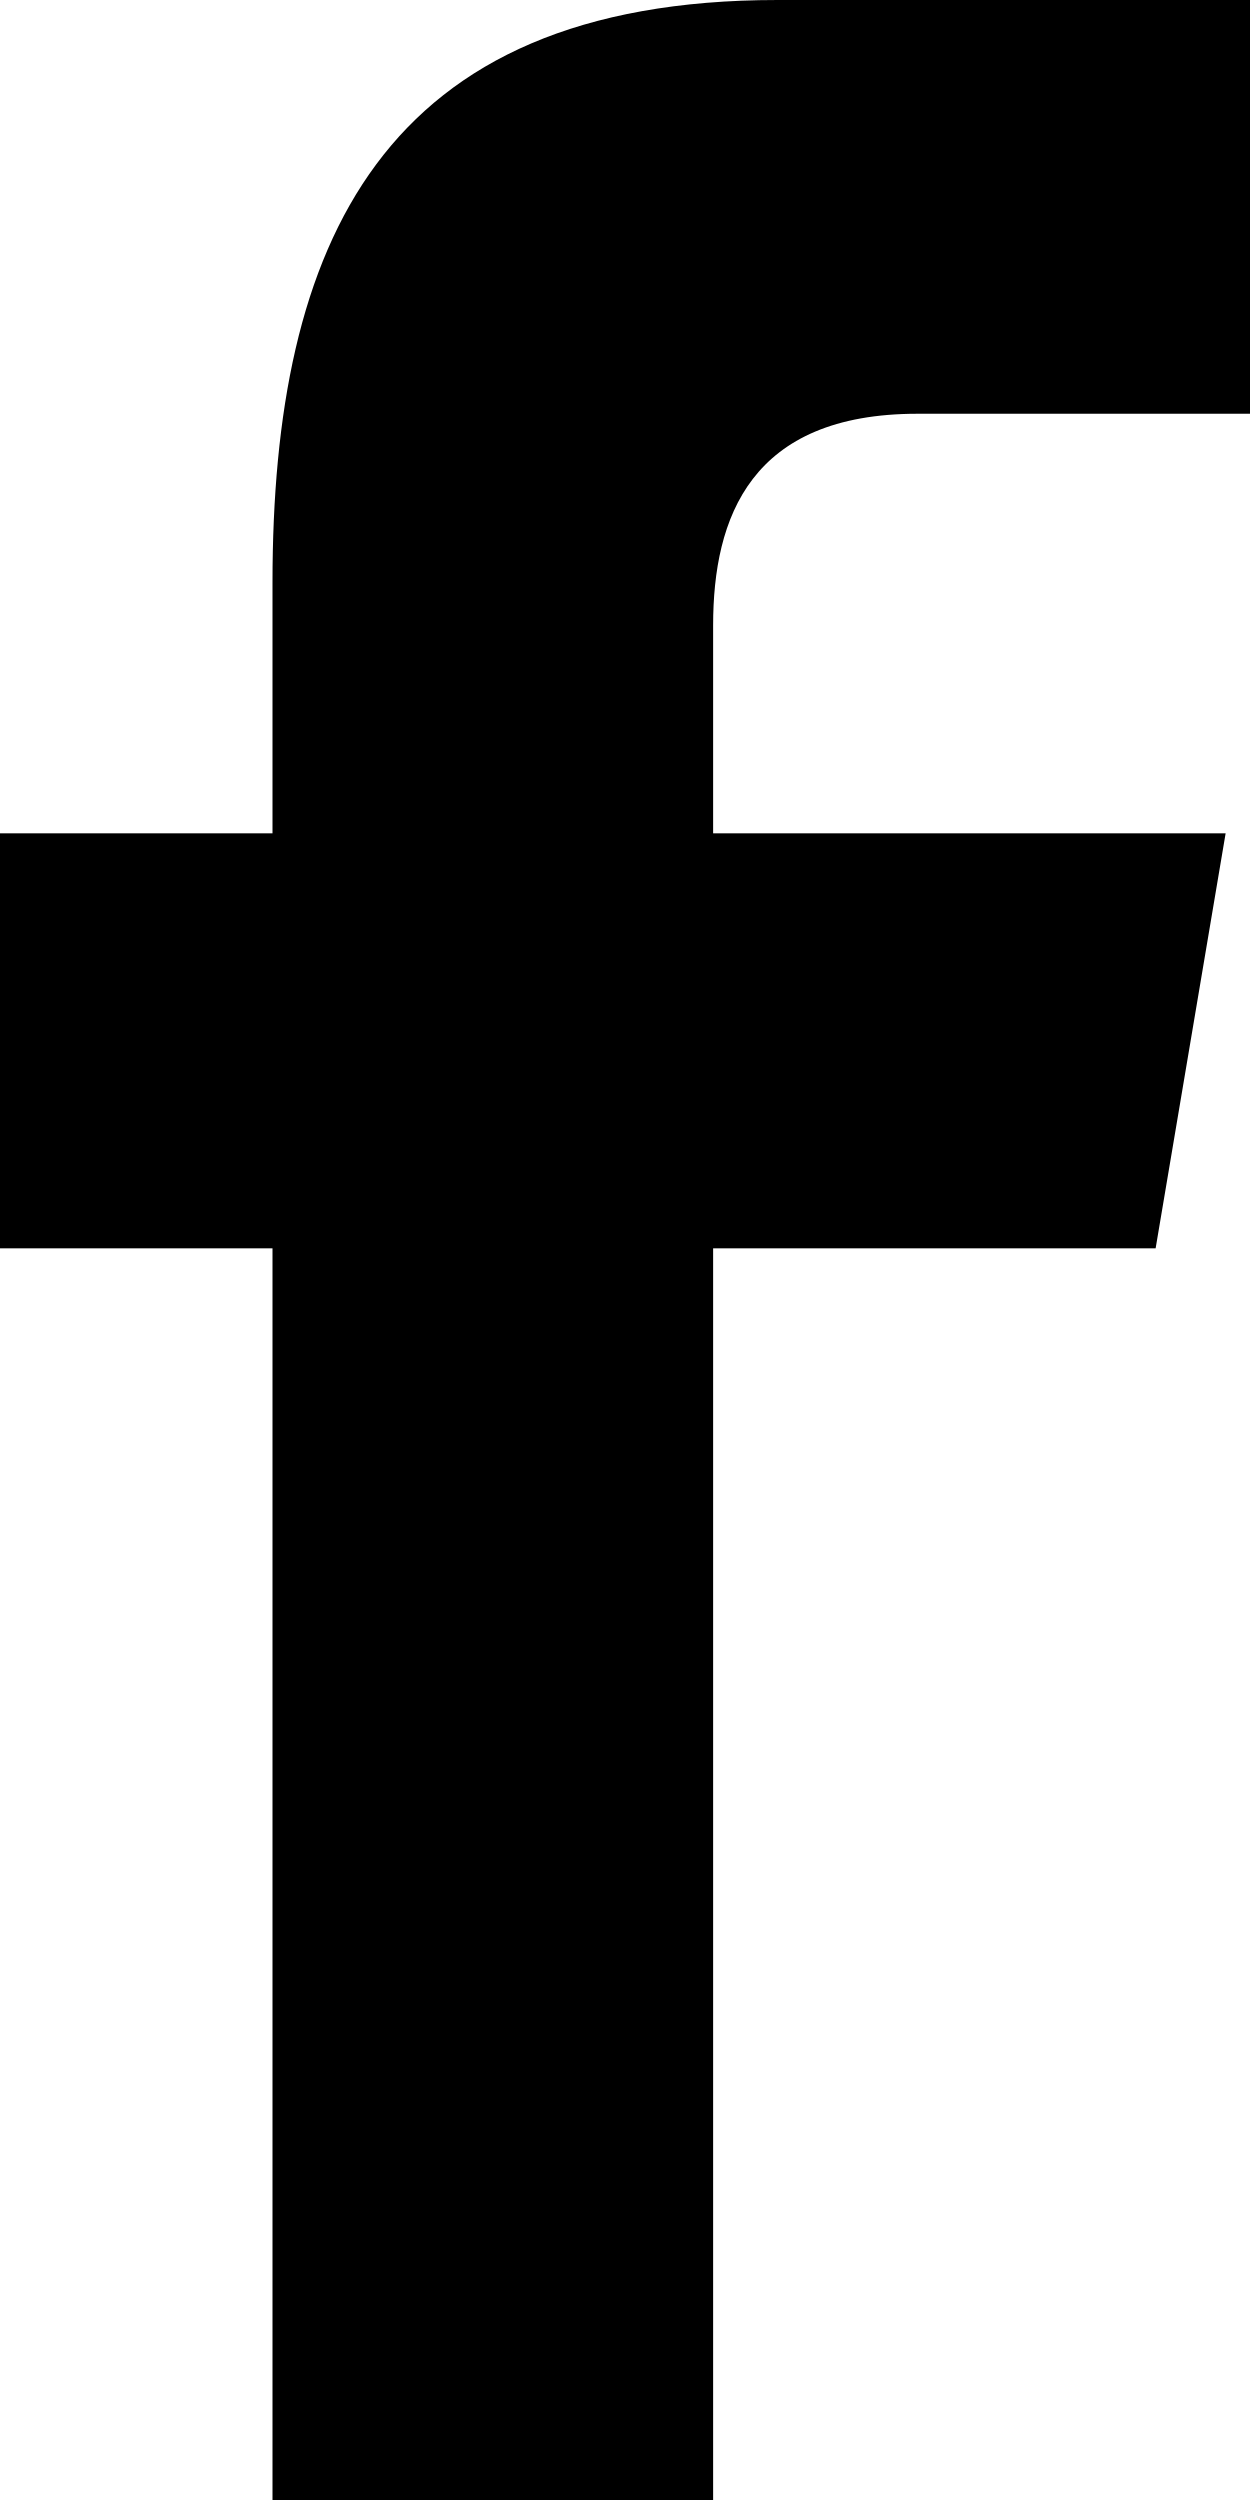
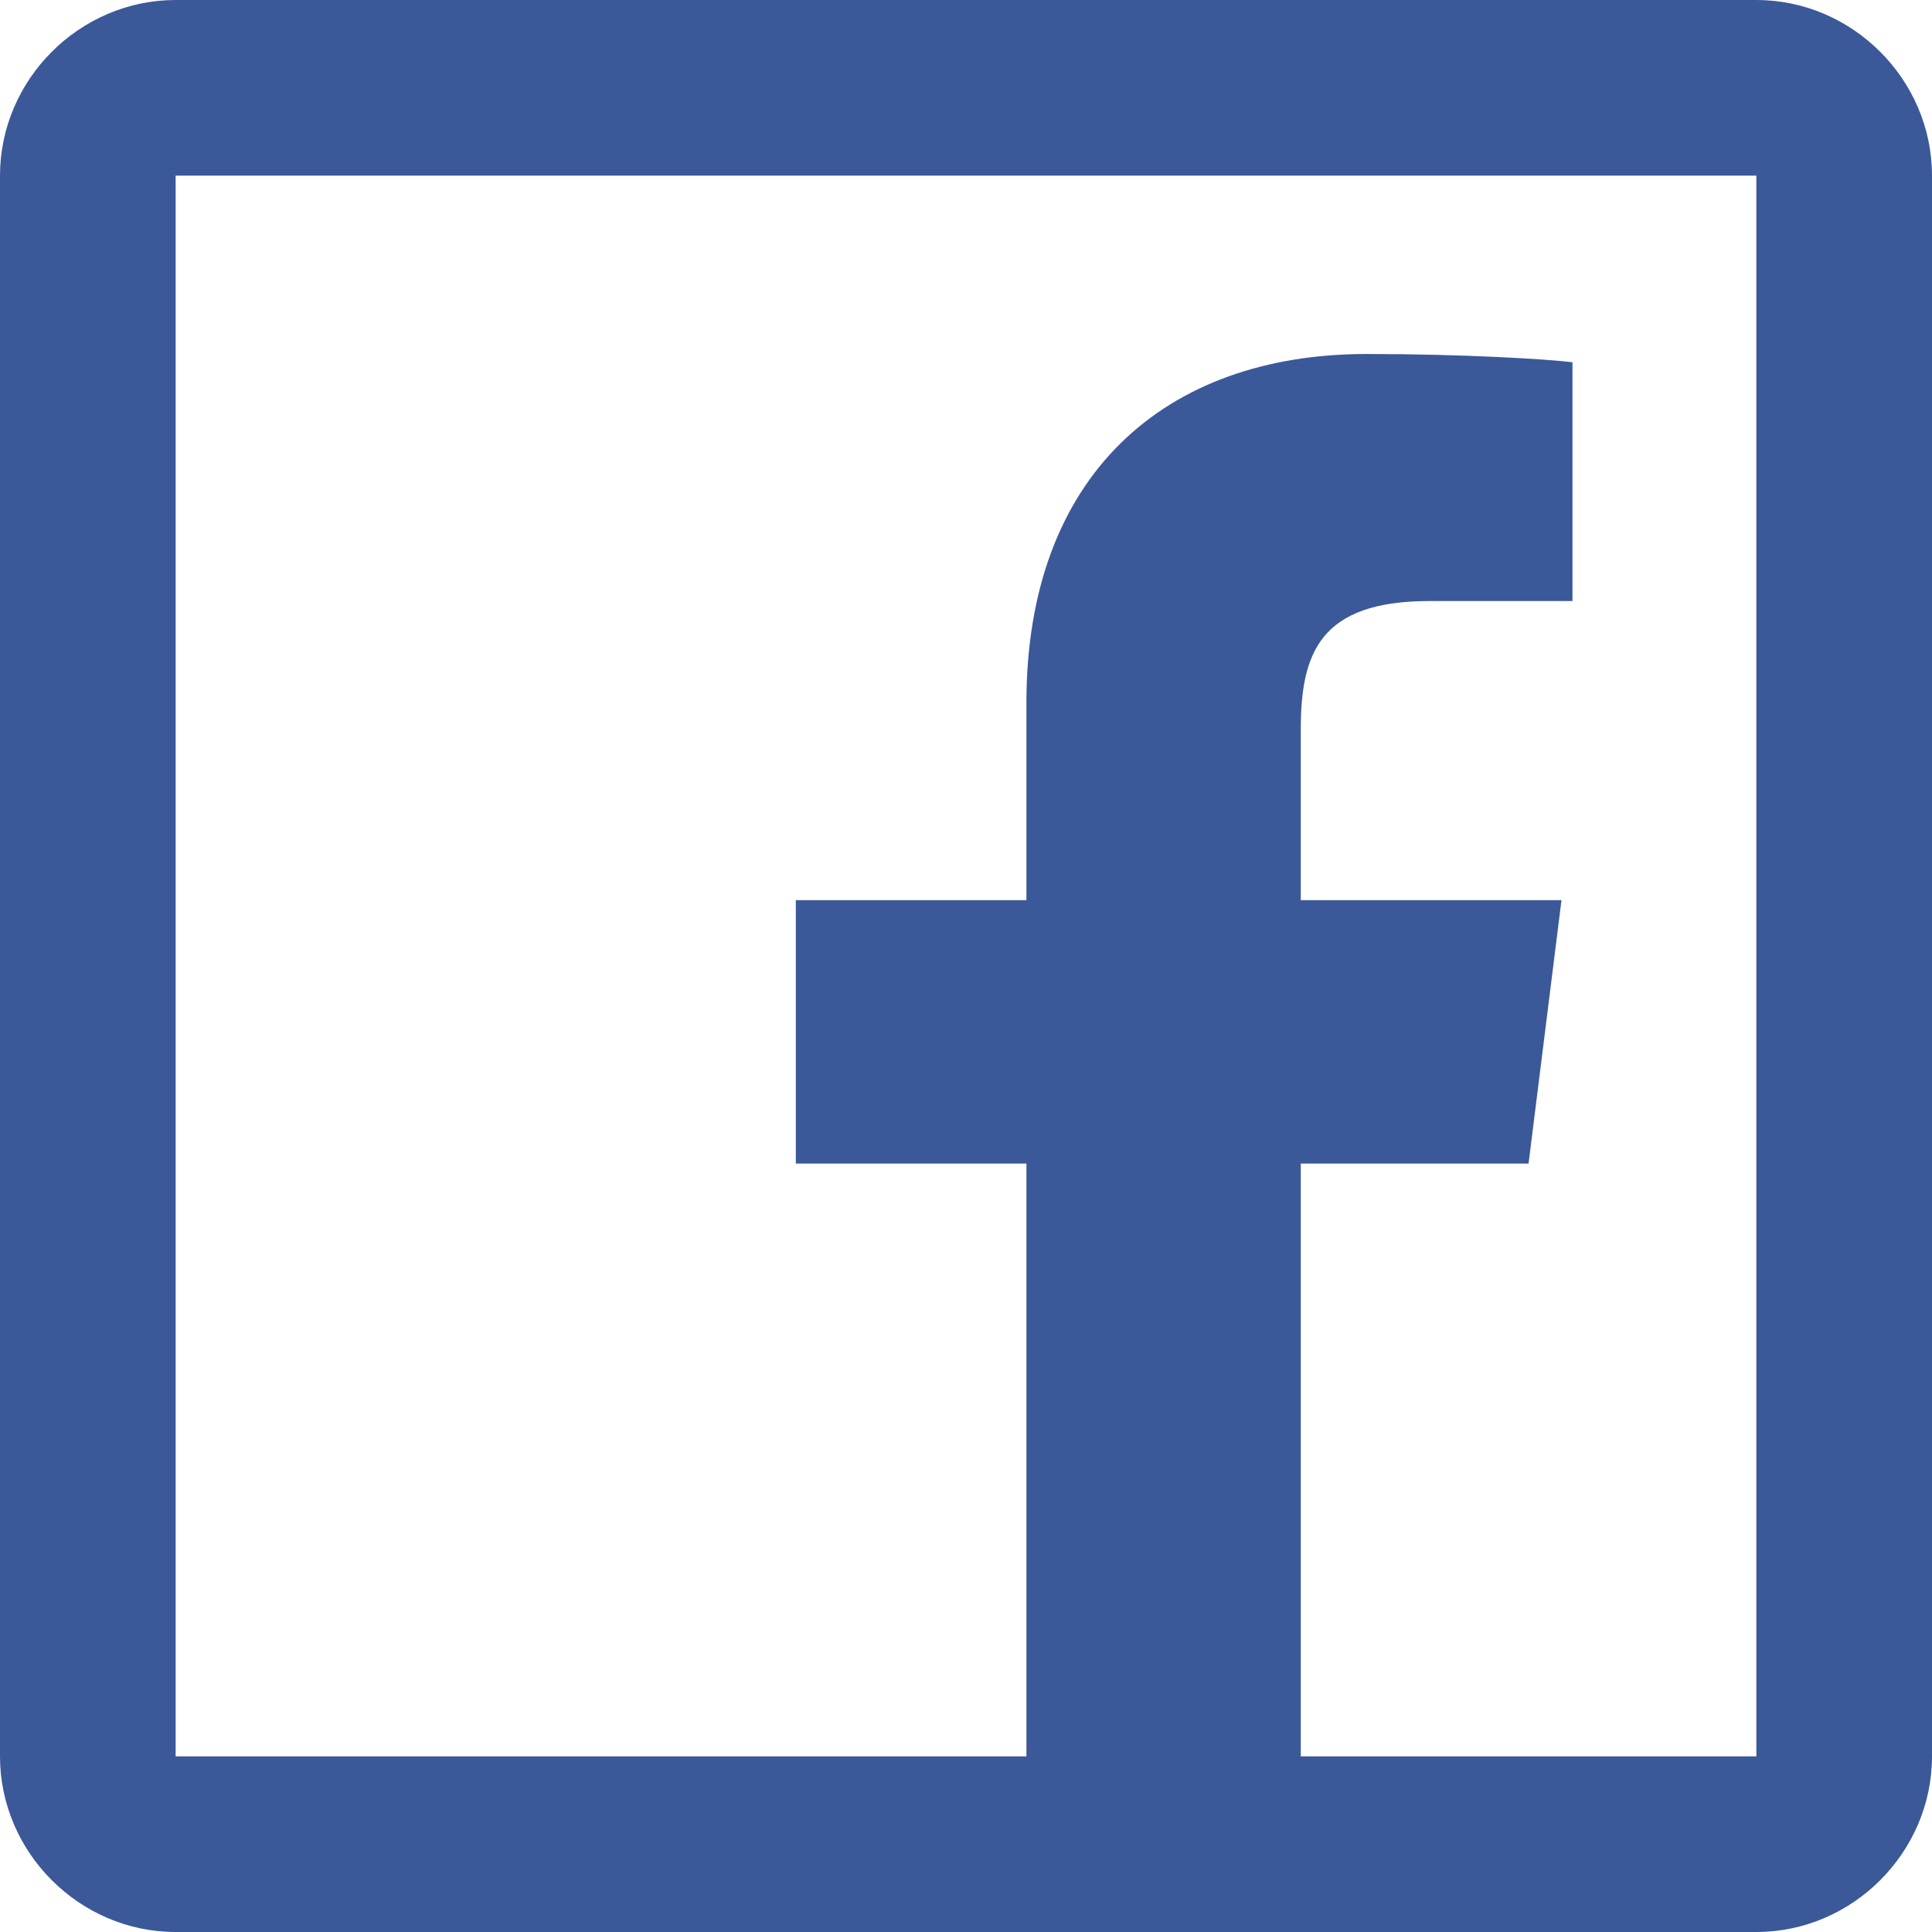
- <svg xmlns="http://www.w3.org/2000/svg" version="1.1" id="Layer_1" x="0px" y="0px" width="100%" height="100%" viewBox="-193 28 6 12" enable-background="new -193 28 6 12" xml:space="preserve">
-   <path d="M-191.692,40v-6.008H-193V32h1.308v-1.204c0-1.625,0.52-2.796,2.425-2.796H-187v1.986h-1.596  c-0.8,0-0.981,0.496-0.981,1.016V32h2.46l-0.336,1.992h-2.124V40H-191.692L-191.692,40z" />
+ <svg xmlns="http://www.w3.org/2000/svg" width="22px" height="22px" viewBox="0 0 22 22" version="1.1">
+   <g id="Landing-v.4" stroke="none" stroke-width="1" fill="none" fill-rule="evenodd">
+     <g id="Landing---Desktop-HD" transform="translate(-1168, -3131)" fill="#3B5998" fill-rule="nonzero">
+       <g id="icons8-facebook" transform="translate(1168, 3131)">
+         <path d="M2,0 C0.906,0 0,0.906 0,2 L0,20 C0,21.094 0.906,22 2,22 L20,22 C21.094,22 22,21.094 22,20 L22,2 C22,0.906 21.094,0 20,0 L2,0 Z M2,2 L20,2 L20,20 L14.812,20 L14.812,13.25 L17.406,13.25 L17.781,10.25 L14.812,10.25 L14.812,8.312 C14.812,7.438 15.027,6.844 16.281,6.844 L17.906,6.844 L17.906,4.125 C17.629,4.09 16.668,4.031 15.562,4.031 C13.258,4.031 11.688,5.418 11.688,8 L11.688,10.25 L9.062,10.25 L9.062,13.25 L11.688,13.25 L11.688,20 L2,20 L2,2 Z" id="Shape" />
+       </g>
+     </g>
+   </g>
</svg>
